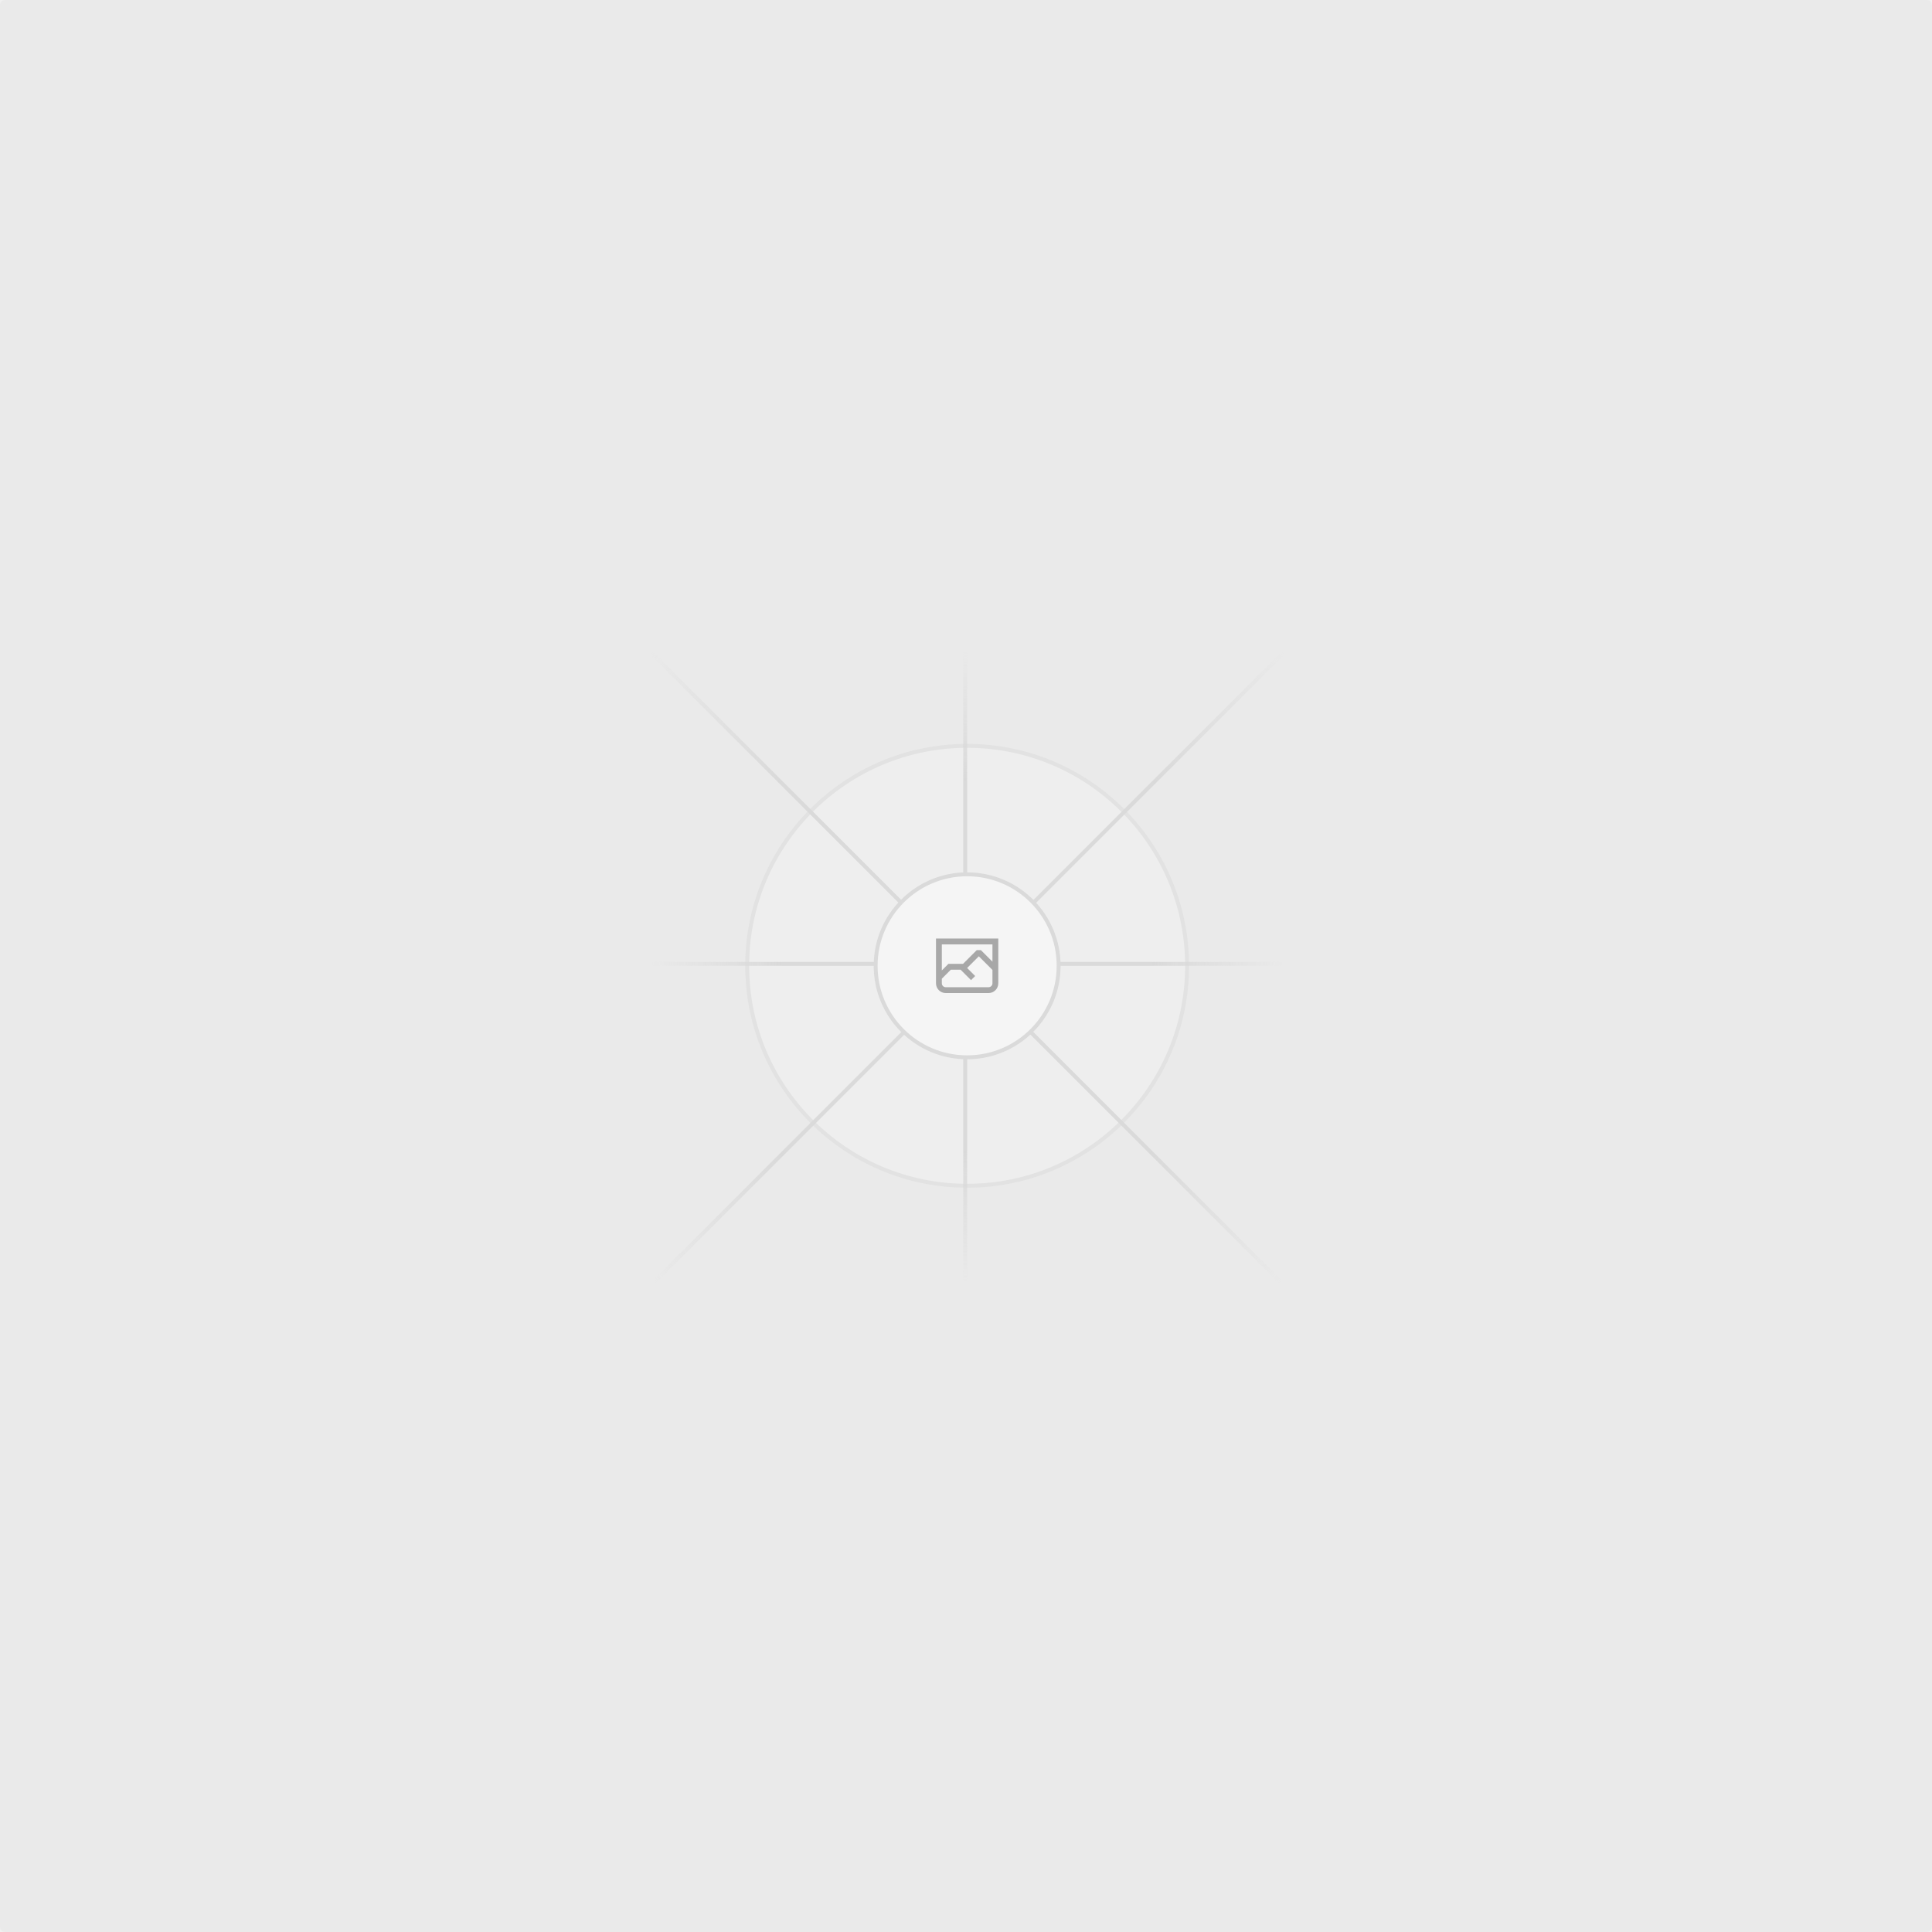
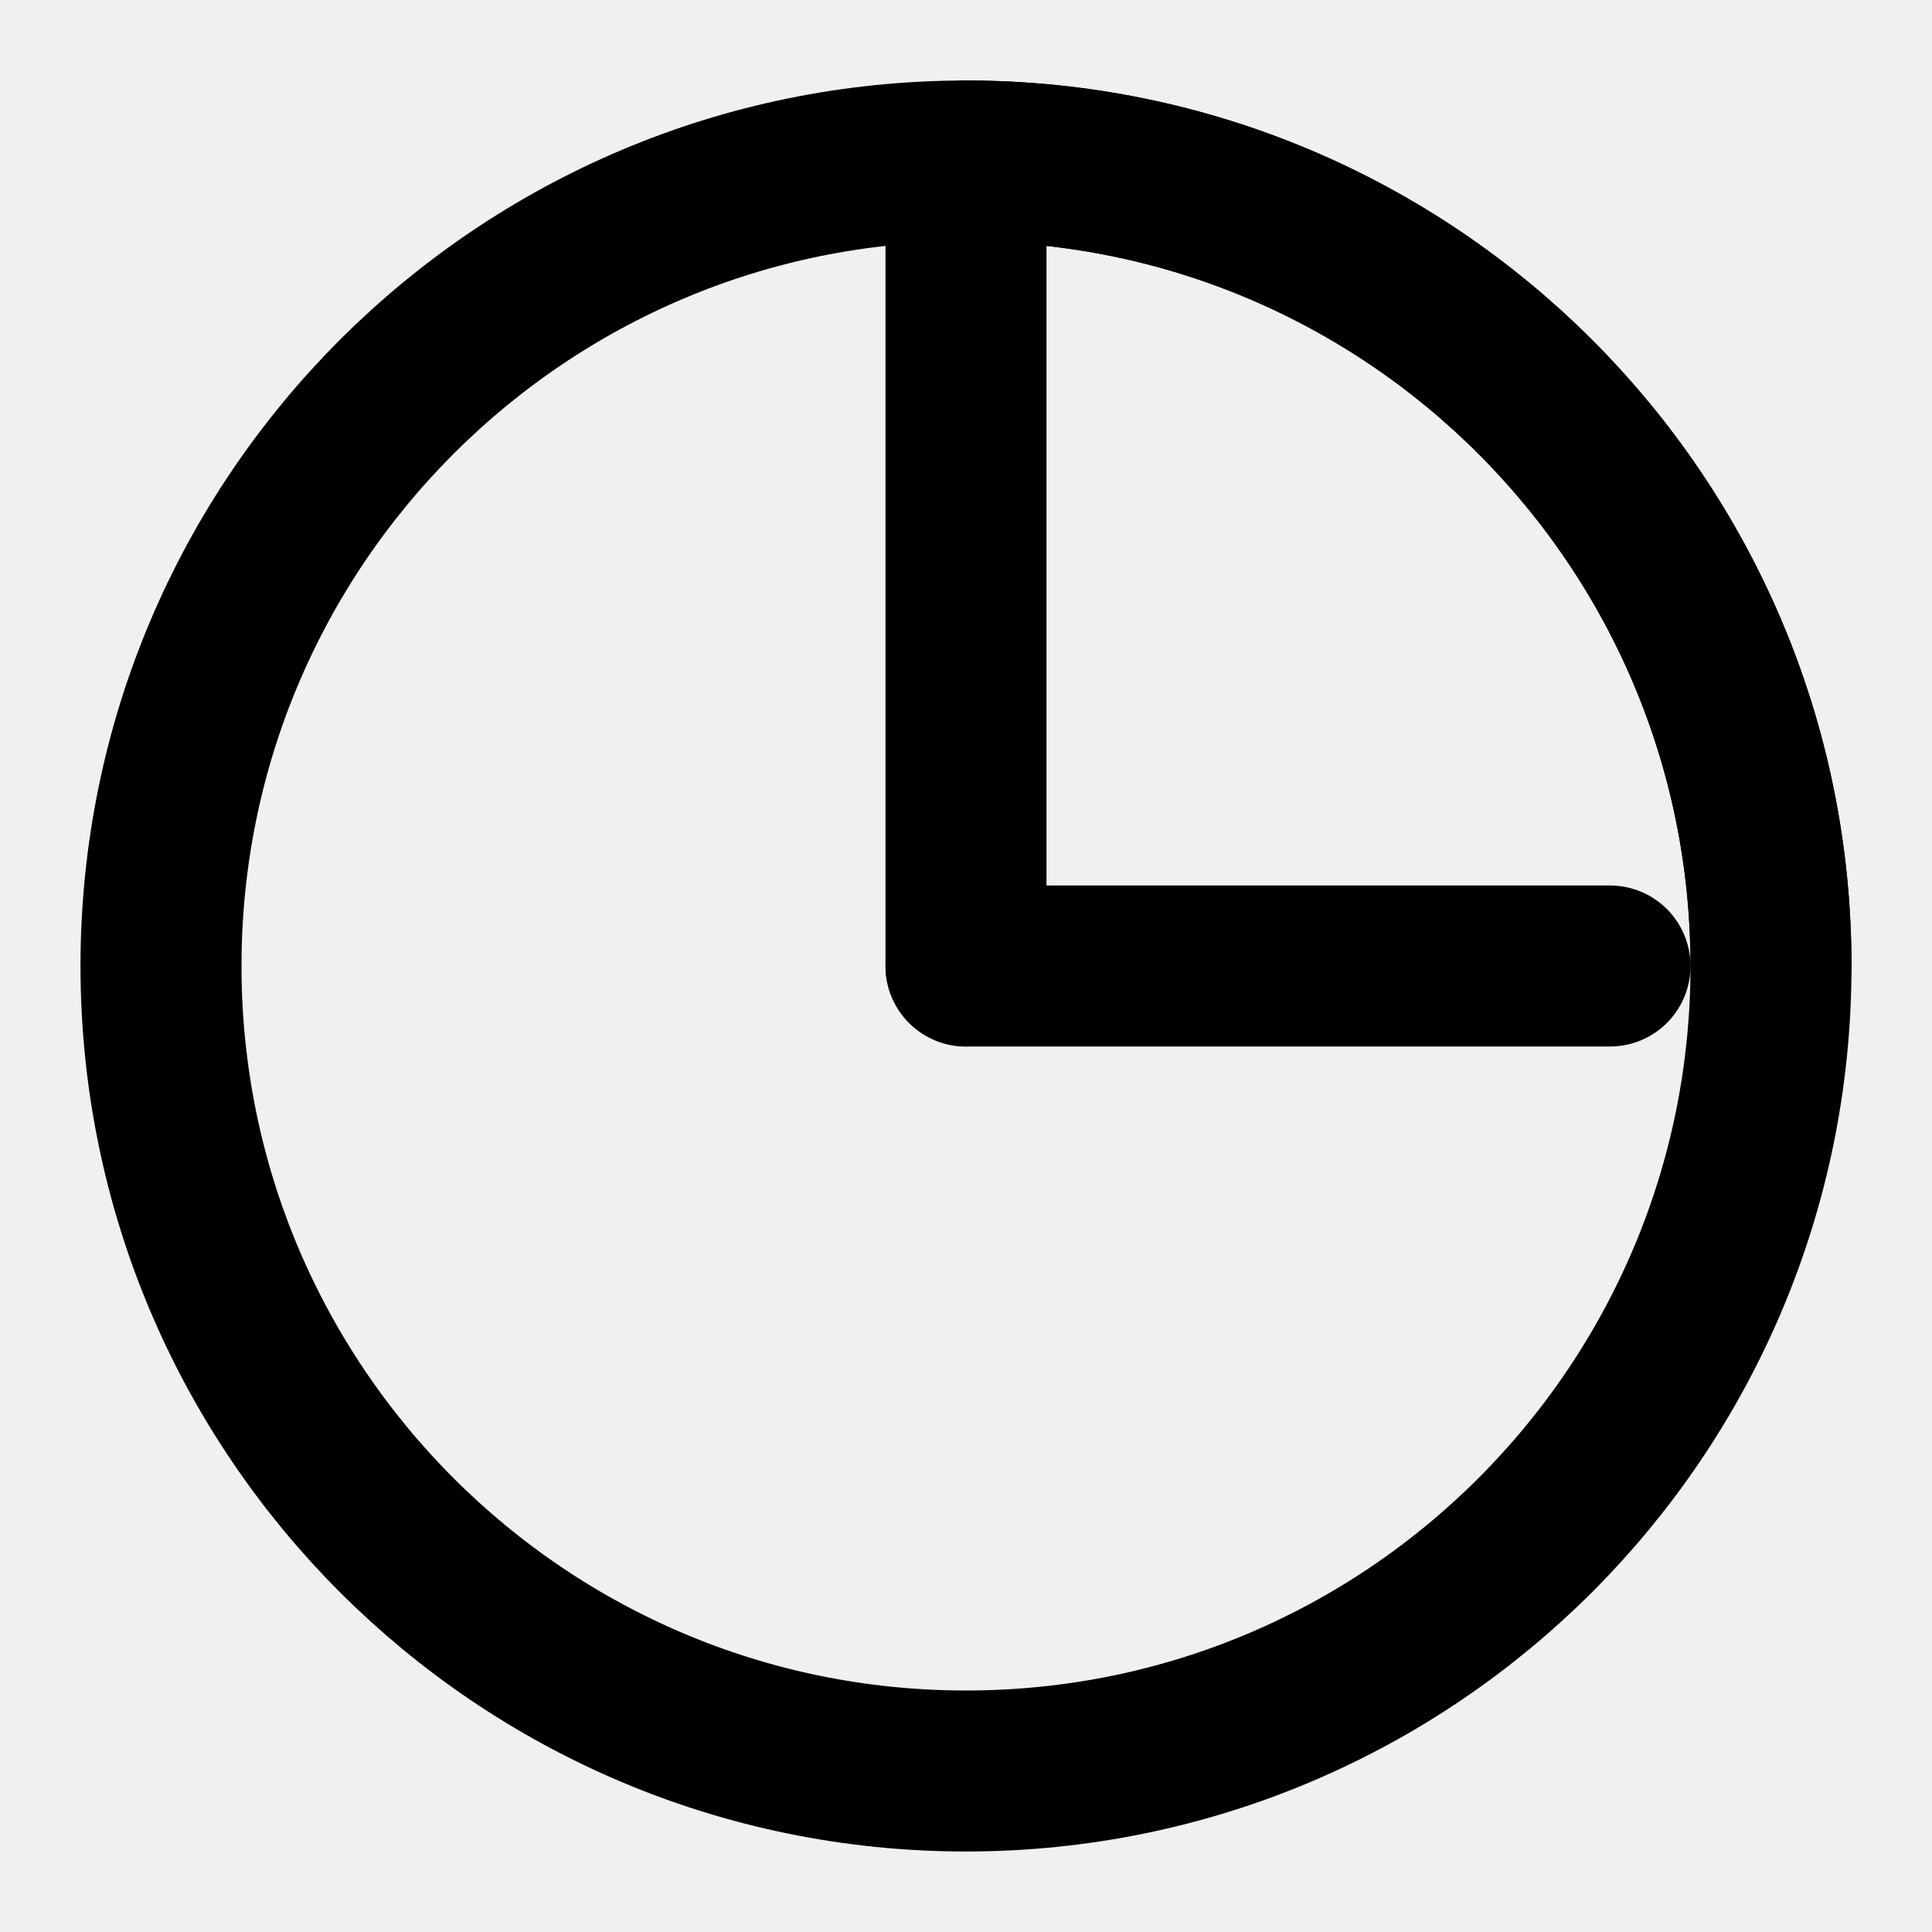
- <svg xmlns="http://www.w3.org/2000/svg" width="1200" height="1200" fill="none">
-   <rect width="1200" height="1200" fill="#EAEAEA" rx="3" />
-   <g opacity=".5">
-     <g opacity=".5">
-       <path fill="#FAFAFA" d="M600.709 736.5c-75.454 0-136.621-61.167-136.621-136.62 0-75.454 61.167-136.621 136.621-136.621 75.453 0 136.62 61.167 136.62 136.621 0 75.453-61.167 136.62-136.62 136.62Z" />
-       <path stroke="#C9C9C9" stroke-width="2.418" d="M600.709 736.5c-75.454 0-136.621-61.167-136.621-136.62 0-75.454 61.167-136.621 136.621-136.621 75.453 0 136.62 61.167 136.62 136.621 0 75.453-61.167 136.62-136.62 136.62Z" />
-     </g>
-     <path stroke="url(#a)" stroke-width="2.418" d="M0-1.209h553.581" transform="scale(1 -1) rotate(45 1163.11 91.165)" />
-     <path stroke="url(#b)" stroke-width="2.418" d="M404.846 598.671h391.726" />
-     <path stroke="url(#c)" stroke-width="2.418" d="M599.5 795.742V404.017" />
-     <path stroke="url(#d)" stroke-width="2.418" d="m795.717 796.597-391.441-391.44" />
-     <path fill="#fff" d="M600.709 656.704c-31.384 0-56.825-25.441-56.825-56.824 0-31.384 25.441-56.825 56.825-56.825 31.383 0 56.824 25.441 56.824 56.825 0 31.383-25.441 56.824-56.824 56.824Z" />
-     <g clip-path="url(#e)">
-       <path fill="#666" fill-rule="evenodd" d="M616.426 586.58h-31.434v16.176l3.553-3.554.531-.531h9.068l.074-.074 8.463-8.463h2.565l7.18 7.181V586.58Zm-15.715 14.654 3.698 3.699 1.283 1.282-2.565 2.565-1.282-1.283-5.2-5.199h-6.066l-5.514 5.514-.073.073v2.876a2.418 2.418 0 0 0 2.418 2.418h26.598a2.418 2.418 0 0 0 2.418-2.418v-8.317l-8.463-8.463-7.181 7.181-.071.072Zm-19.347 5.442v4.085a6.045 6.045 0 0 0 6.046 6.045h26.598a6.044 6.044 0 0 0 6.045-6.045v-7.108l1.356-1.355-1.282-1.283-.074-.073v-17.989h-38.689v23.43l-.146.146.146.147Z" clip-rule="evenodd" />
-     </g>
-     <path stroke="#C9C9C9" stroke-width="2.418" d="M600.709 656.704c-31.384 0-56.825-25.441-56.825-56.824 0-31.384 25.441-56.825 56.825-56.825 31.383 0 56.824 25.441 56.824 56.825 0 31.383-25.441 56.824-56.824 56.824Z" />
-   </g>
-   <defs>
-     <linearGradient id="a" x1="554.061" x2="-.48" y1=".083" y2=".087" gradientUnits="userSpaceOnUse">
-       <stop stop-color="#C9C9C9" stop-opacity="0" />
-       <stop offset=".208" stop-color="#C9C9C9" />
-       <stop offset=".792" stop-color="#C9C9C9" />
-       <stop offset="1" stop-color="#C9C9C9" stop-opacity="0" />
-     </linearGradient>
-     <linearGradient id="b" x1="796.912" x2="404.507" y1="599.963" y2="599.965" gradientUnits="userSpaceOnUse">
-       <stop stop-color="#C9C9C9" stop-opacity="0" />
-       <stop offset=".208" stop-color="#C9C9C9" />
-       <stop offset=".792" stop-color="#C9C9C9" />
-       <stop offset="1" stop-color="#C9C9C9" stop-opacity="0" />
-     </linearGradient>
-     <linearGradient id="c" x1="600.792" x2="600.794" y1="403.677" y2="796.082" gradientUnits="userSpaceOnUse">
-       <stop stop-color="#C9C9C9" stop-opacity="0" />
-       <stop offset=".208" stop-color="#C9C9C9" />
-       <stop offset=".792" stop-color="#C9C9C9" />
-       <stop offset="1" stop-color="#C9C9C9" stop-opacity="0" />
-     </linearGradient>
-     <linearGradient id="d" x1="404.85" x2="796.972" y1="403.903" y2="796.02" gradientUnits="userSpaceOnUse">
-       <stop stop-color="#C9C9C9" stop-opacity="0" />
-       <stop offset=".208" stop-color="#C9C9C9" />
-       <stop offset=".792" stop-color="#C9C9C9" />
-       <stop offset="1" stop-color="#C9C9C9" stop-opacity="0" />
-     </linearGradient>
-     <clipPath id="e">
-       <path fill="#fff" d="M581.364 580.535h38.689v38.689h-38.689z" />
-     </clipPath>
-   </defs>
+ <svg xmlns="http://www.w3.org/2000/svg" width="24" height="24" viewBox="0 0 24 24" fill="none" stroke="currentColor" stroke-width="2" stroke-linecap="round" stroke-linejoin="round">
+   <circle cx="12" cy="12" r="10" />
+   <path d="M12 2a10 10 0 0 1 10 10" />
+   <path d="M12 12 L12 2" />
+   <path d="M12 12 L20 12" />
</svg>
